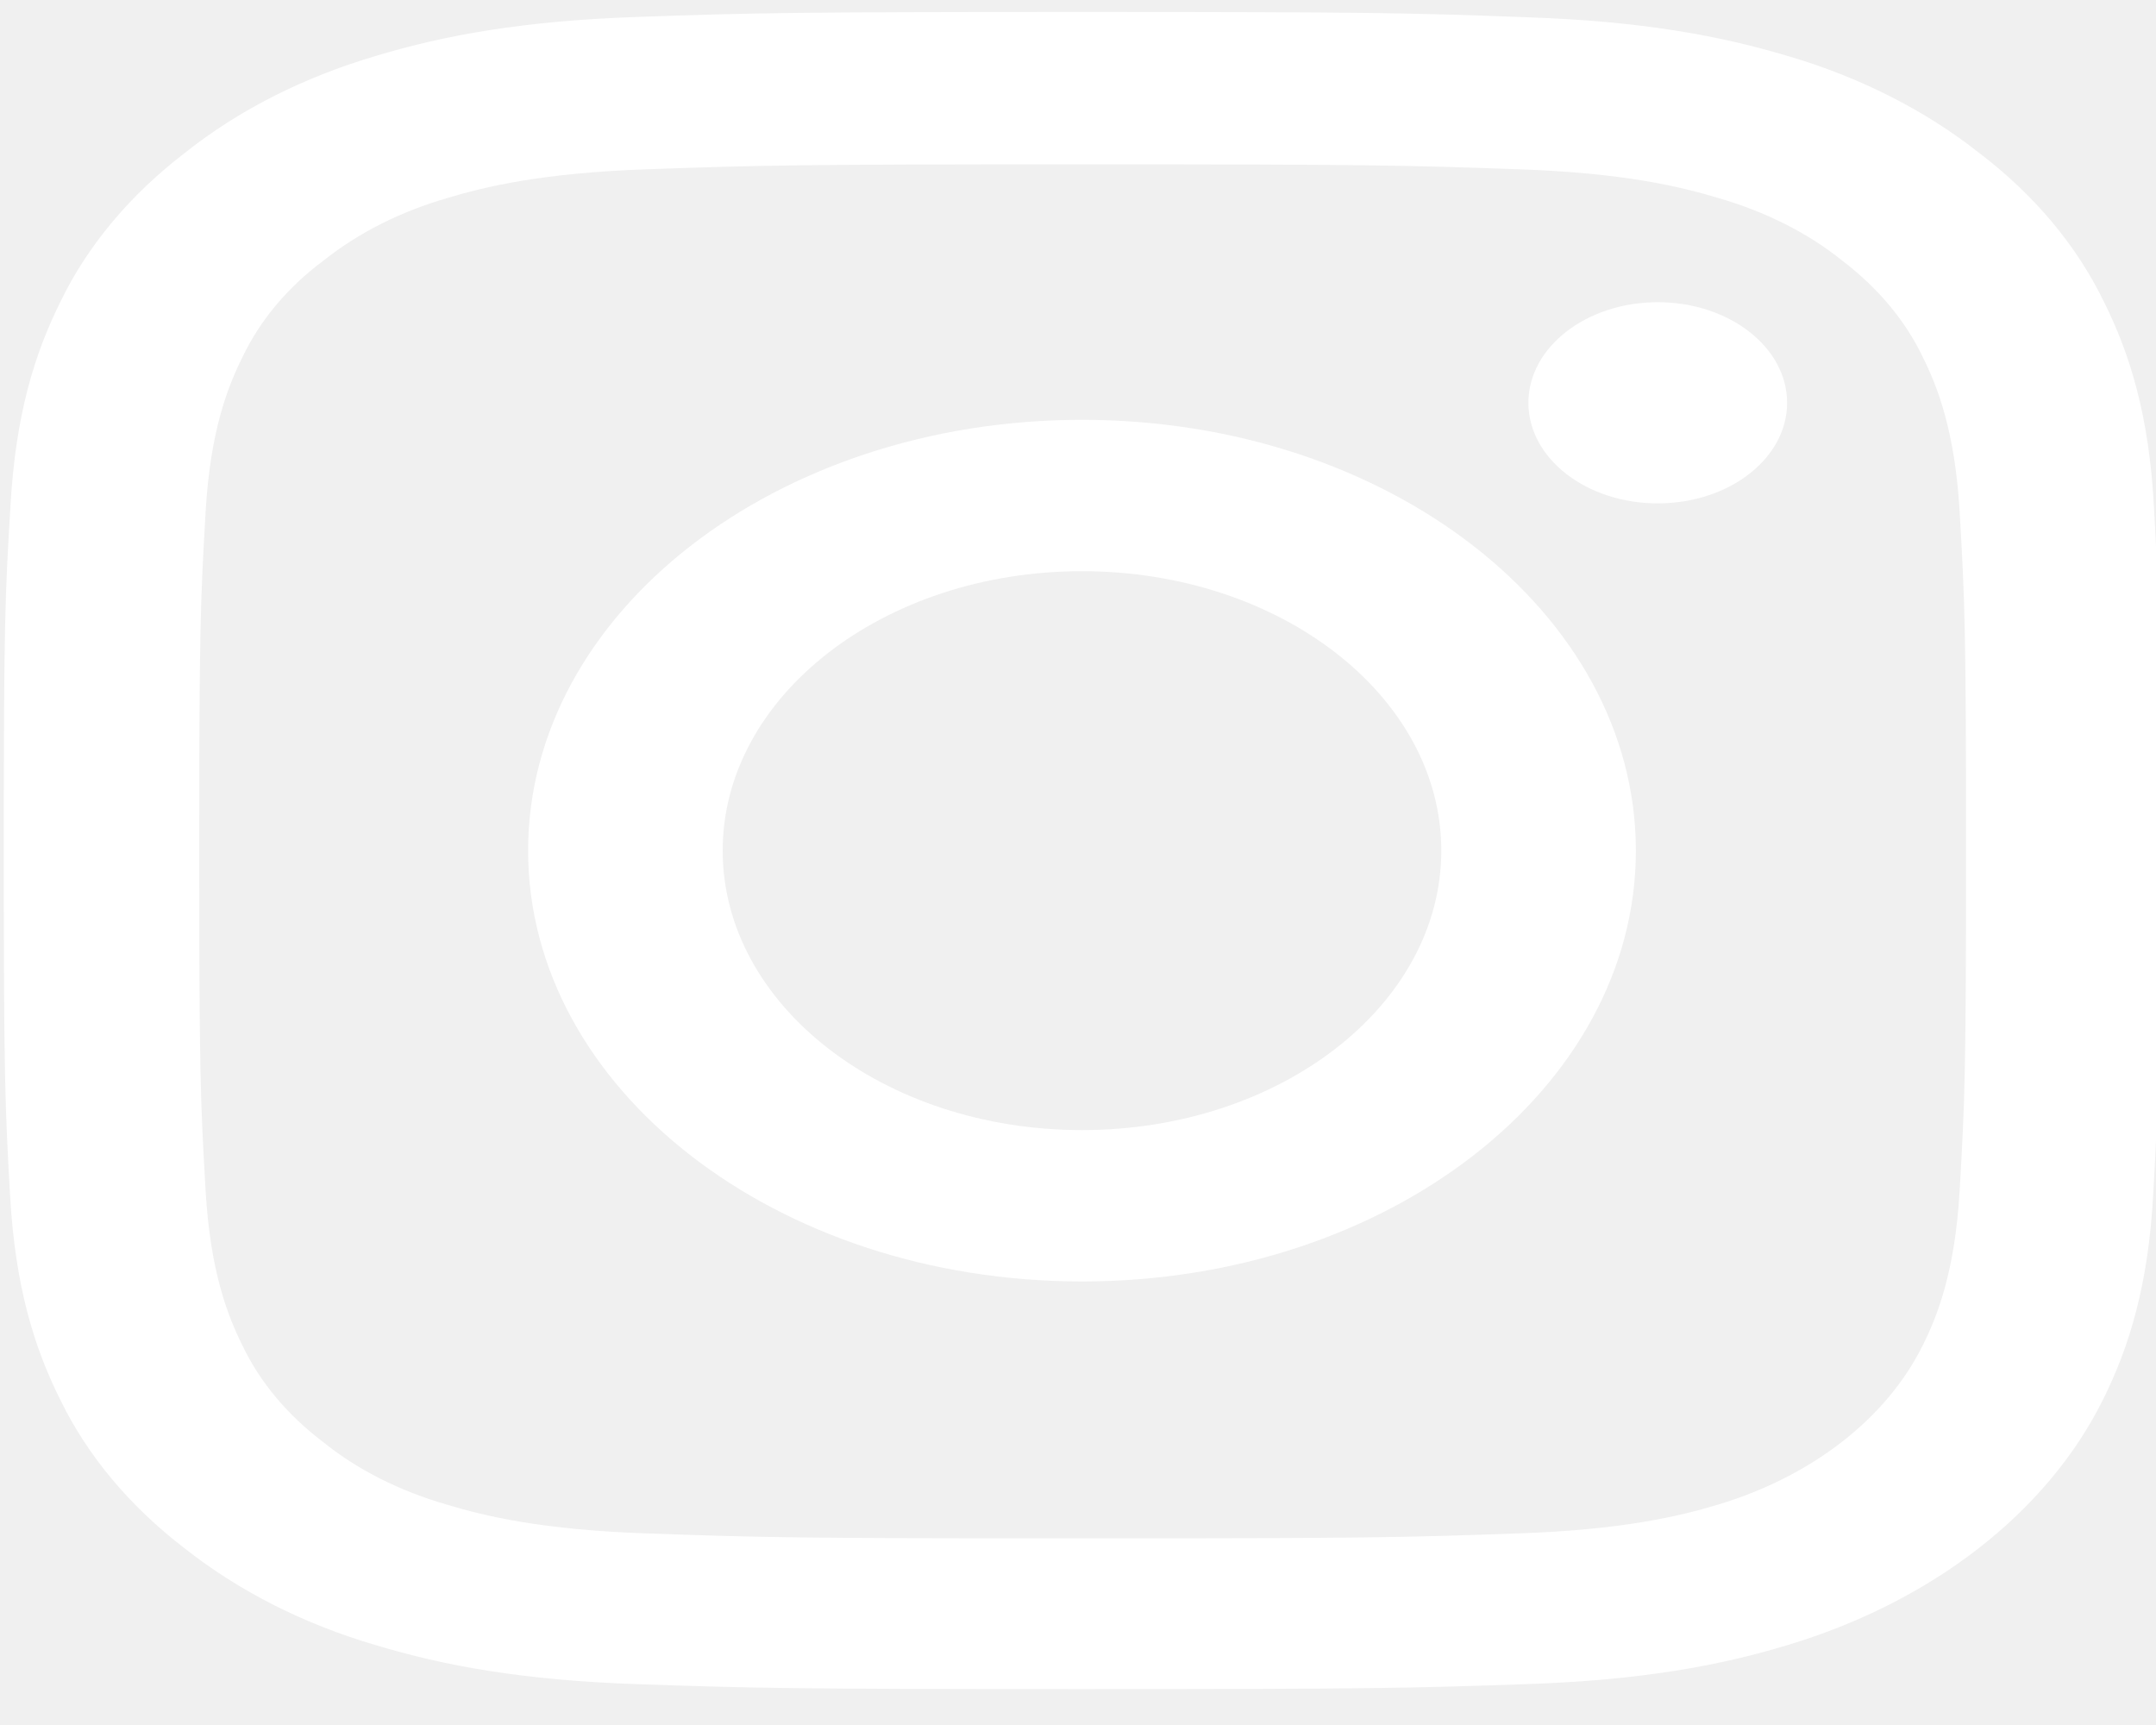
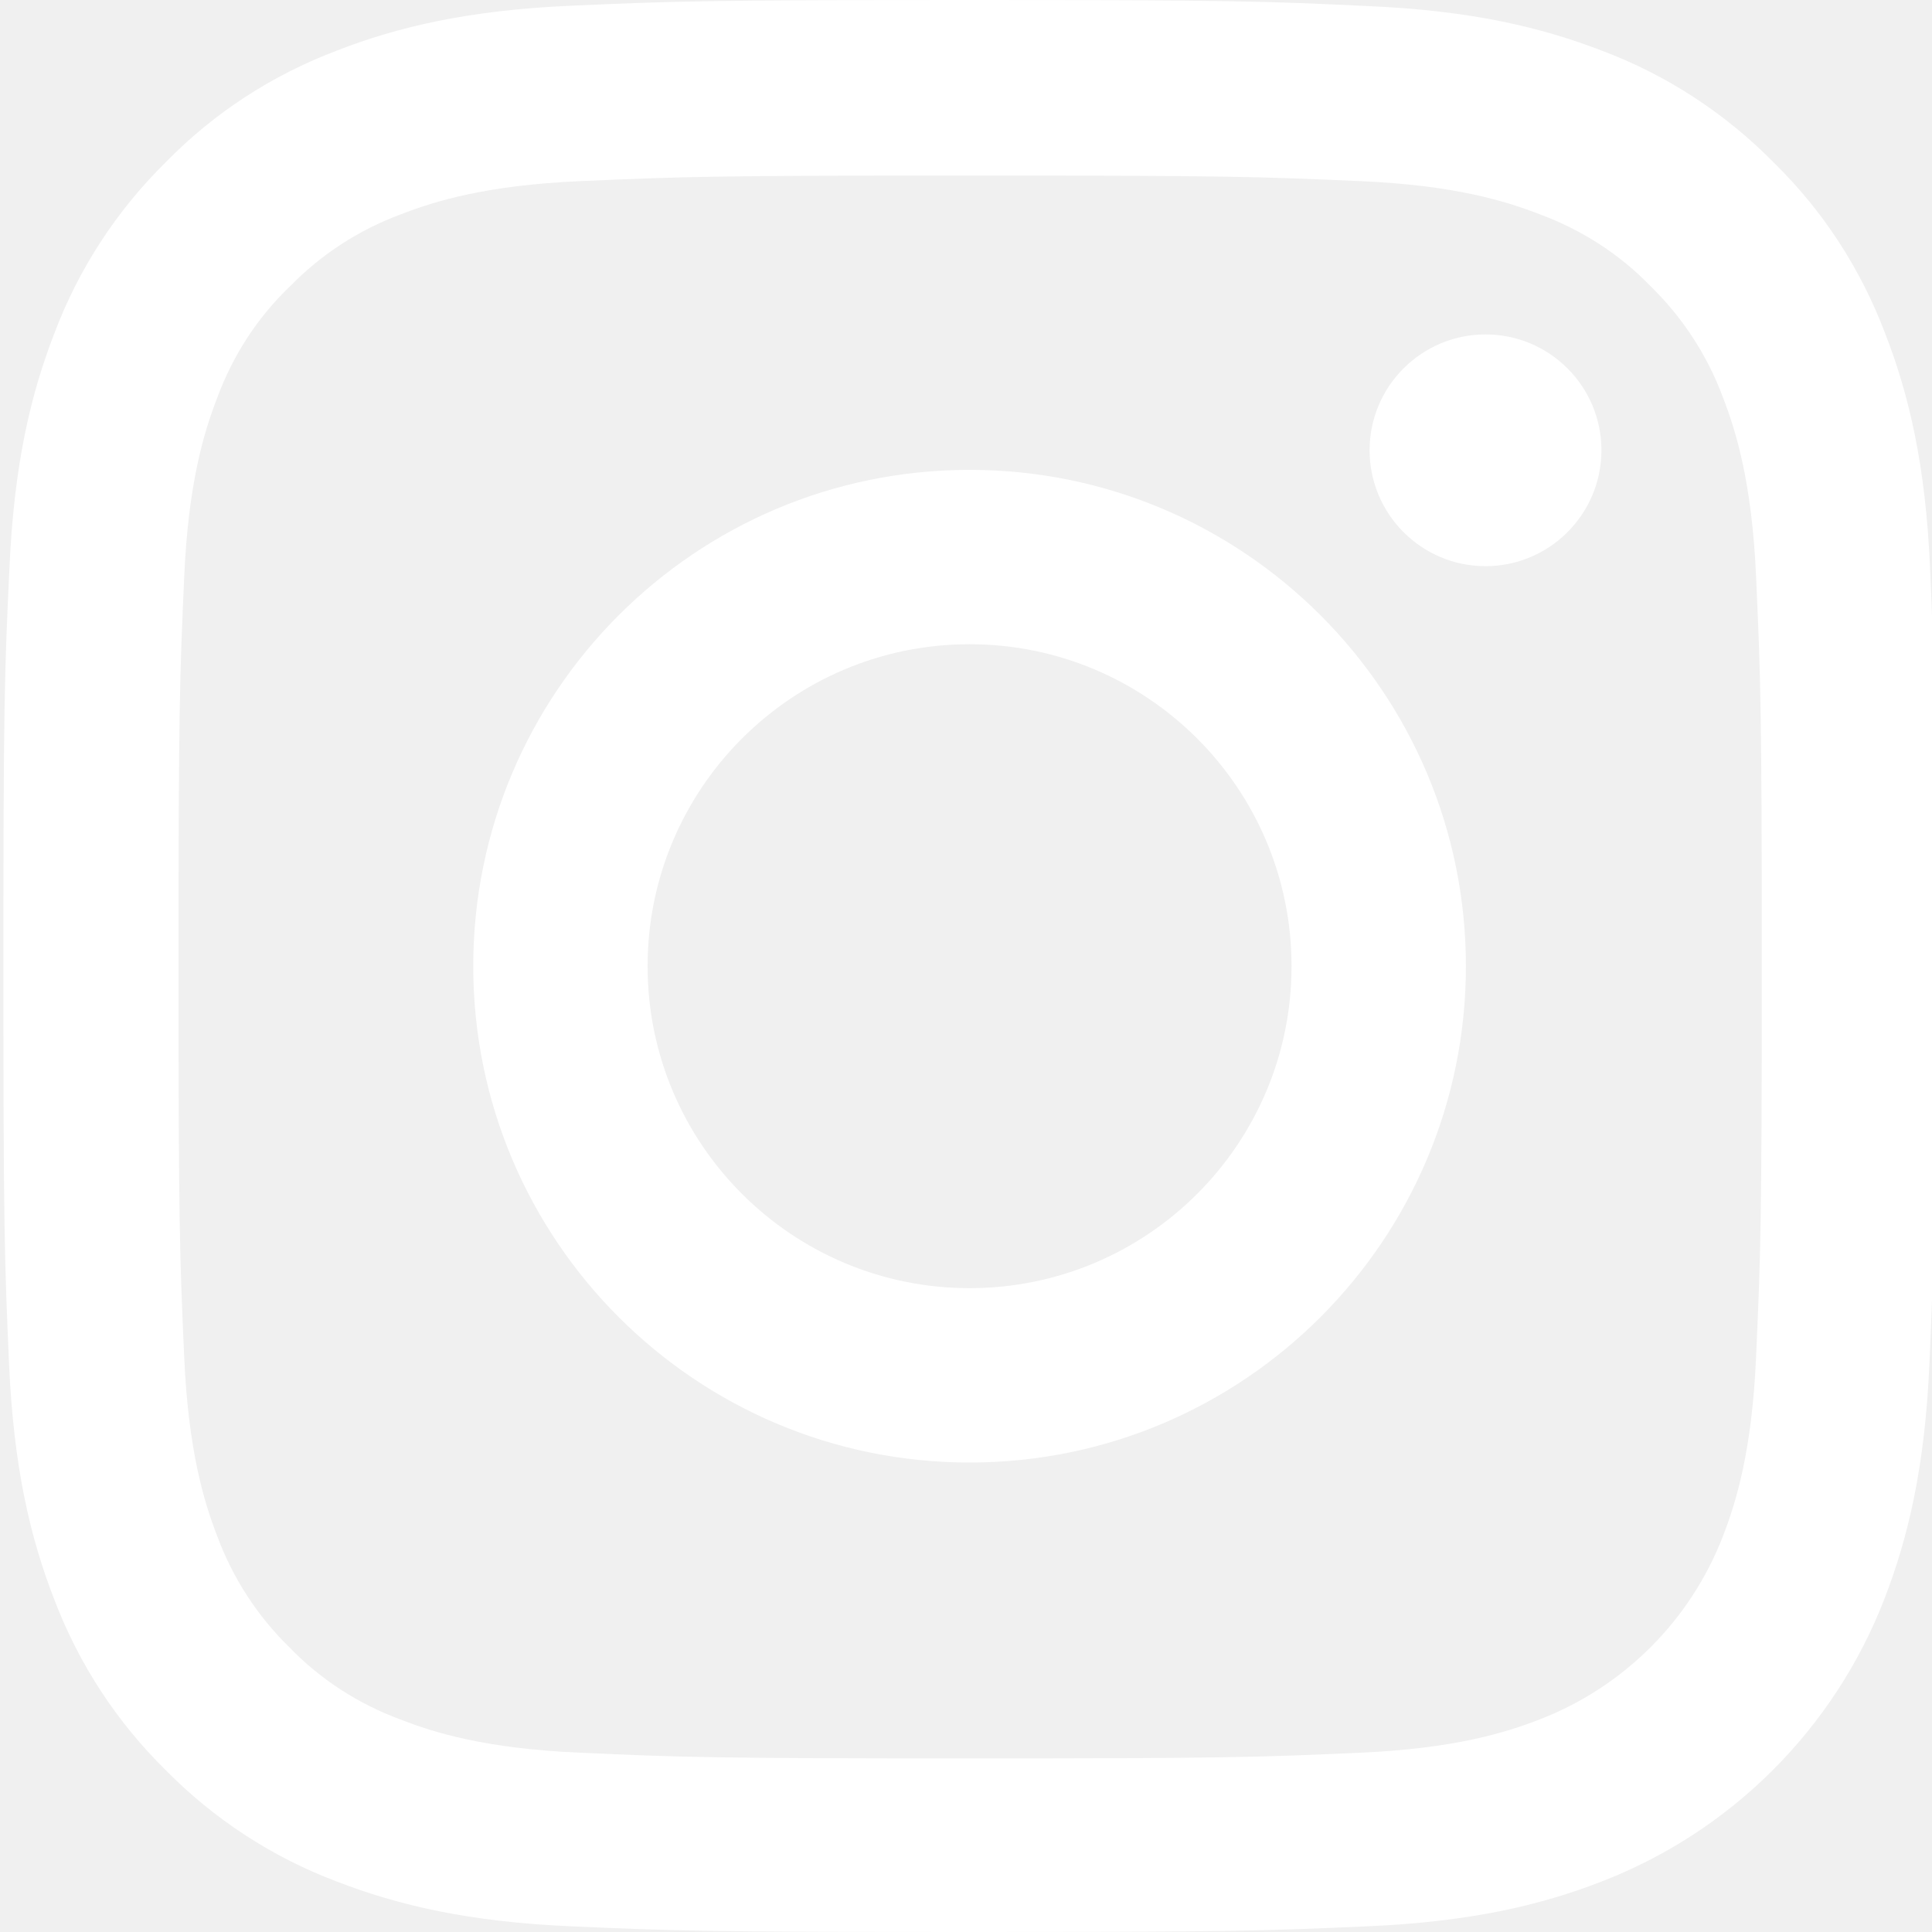
- <svg xmlns="http://www.w3.org/2000/svg" width="20" height="16" viewBox="0 0 20 16" fill="none">
+ <svg xmlns="http://www.w3.org/2000/svg" width="20" height="20" viewBox="0 0 20 20" fill="none">
  <g clip-path="url(#clip0)">
-     <path d="M19.98 4.684C19.934 3.858 19.762 3.29 19.516 2.797C19.262 2.275 18.871 1.807 18.359 1.418C17.859 1.023 17.253 0.716 16.589 0.521C15.952 0.33 15.226 0.196 14.163 0.16C13.092 0.12 12.752 0.111 10.037 0.111C7.322 0.111 6.982 0.12 5.915 0.157C4.853 0.193 4.122 0.327 3.489 0.518C2.817 0.716 2.215 1.02 1.715 1.418C1.207 1.807 0.813 2.278 0.563 2.794C0.316 3.29 0.145 3.855 0.098 4.681C0.047 5.514 0.035 5.778 0.035 7.89C0.035 10.002 0.047 10.267 0.094 11.096C0.141 11.923 0.313 12.491 0.559 12.983C0.813 13.506 1.207 13.974 1.715 14.363C2.215 14.758 2.821 15.065 3.485 15.259C4.122 15.451 4.849 15.585 5.911 15.621C6.978 15.658 7.318 15.667 10.033 15.667C12.749 15.667 13.088 15.658 14.155 15.621C15.218 15.585 15.948 15.451 16.581 15.259C17.925 14.855 18.988 14.029 19.508 12.983C19.754 12.488 19.926 11.923 19.973 11.096C20.02 10.267 20.031 10.002 20.031 7.89C20.031 5.778 20.027 5.514 19.98 4.684ZM18.179 11.036C18.136 11.795 17.972 12.206 17.836 12.479C17.5 13.157 16.808 13.694 15.937 13.956C15.585 14.062 15.054 14.19 14.081 14.223C13.026 14.26 12.71 14.269 10.041 14.269C7.373 14.269 7.052 14.26 6.001 14.223C5.024 14.19 4.497 14.062 4.145 13.956C3.712 13.831 3.317 13.634 2.997 13.375C2.665 13.123 2.411 12.819 2.25 12.482C2.114 12.209 1.95 11.795 1.907 11.039C1.86 10.218 1.848 9.972 1.848 7.896C1.848 5.821 1.86 5.572 1.907 4.754C1.95 3.995 2.114 3.584 2.25 3.311C2.411 2.974 2.665 2.667 3.001 2.417C3.325 2.159 3.716 1.962 4.149 1.837C4.501 1.731 5.032 1.603 6.005 1.57C7.06 1.533 7.377 1.524 10.045 1.524C12.717 1.524 13.034 1.533 14.085 1.57C15.062 1.603 15.589 1.731 15.941 1.837C16.374 1.962 16.769 2.159 17.089 2.417C17.421 2.67 17.675 2.974 17.836 3.311C17.972 3.584 18.136 3.998 18.179 4.754C18.226 5.575 18.238 5.821 18.238 7.896C18.238 9.972 18.226 10.215 18.179 11.036Z" fill="white" />
-     <path d="M10.037 3.894C7.201 3.894 4.899 5.684 4.899 7.89C4.899 10.097 7.201 11.886 10.037 11.886C12.874 11.886 15.175 10.097 15.175 7.89C15.175 5.684 12.874 3.894 10.037 3.894ZM10.037 10.482C8.197 10.482 6.704 9.322 6.704 7.89C6.704 6.459 8.197 5.298 10.037 5.298C11.877 5.298 13.37 6.459 13.37 7.89C13.37 9.322 11.877 10.482 10.037 10.482Z" fill="white" />
-     <path d="M16.578 3.736C16.578 4.252 16.04 4.669 15.378 4.669C14.716 4.669 14.178 4.252 14.178 3.736C14.178 3.221 14.716 2.803 15.378 2.803C16.04 2.803 16.578 3.221 16.578 3.736Z" fill="white" />
+     <path d="M19.98 5.88C19.934 4.817 19.762 4.087 19.516 3.454C19.262 2.782 18.871 2.18 18.359 1.68C17.859 1.172 17.253 0.777 16.589 0.527C15.952 0.281 15.226 0.109 14.163 0.063C13.092 0.012 12.752 0 10.037 0C7.322 0 6.982 0.012 5.915 0.059C4.853 0.105 4.122 0.277 3.489 0.523C2.817 0.777 2.215 1.168 1.715 1.68C1.207 2.18 0.813 2.786 0.563 3.45C0.316 4.087 0.145 4.813 0.098 5.876C0.047 6.947 0.035 7.287 0.035 10.002C0.035 12.717 0.047 13.057 0.094 14.124C0.141 15.187 0.313 15.917 0.559 16.55C0.813 17.222 1.207 17.824 1.715 18.324C2.215 18.832 2.821 19.227 3.485 19.477C4.122 19.723 4.849 19.895 5.911 19.941C6.978 19.988 7.318 20 10.033 20C12.749 20 13.088 19.988 14.155 19.941C15.218 19.895 15.948 19.723 16.581 19.477C17.925 18.957 18.988 17.894 19.508 16.55C19.754 15.913 19.926 15.187 19.973 14.124C20.02 13.057 20.031 12.717 20.031 10.002C20.031 7.287 20.027 6.947 19.98 5.88ZM18.179 14.046C18.136 15.023 17.972 15.55 17.836 15.902C17.5 16.773 16.808 17.464 15.937 17.8C15.585 17.937 15.054 18.101 14.081 18.144C13.026 18.191 12.71 18.203 10.041 18.203C7.373 18.203 7.052 18.191 6.001 18.144C5.024 18.101 4.497 17.937 4.145 17.8C3.712 17.64 3.317 17.386 2.997 17.054C2.665 16.73 2.411 16.339 2.25 15.905C2.114 15.554 1.95 15.023 1.907 14.05C1.86 12.995 1.848 12.678 1.848 10.01C1.848 7.341 1.86 7.021 1.907 5.97C1.95 4.993 2.114 4.466 2.25 4.114C2.411 3.68 2.665 3.286 3.001 2.965C3.325 2.633 3.716 2.379 4.149 2.219C4.501 2.082 5.032 1.918 6.005 1.875C7.06 1.829 7.377 1.817 10.045 1.817C12.717 1.817 13.034 1.829 14.085 1.875C15.062 1.918 15.589 2.082 15.941 2.219C16.374 2.379 16.769 2.633 17.089 2.965C17.421 3.29 17.675 3.68 17.836 4.114C17.972 4.466 18.136 4.997 18.179 5.97C18.226 7.025 18.238 7.341 18.238 10.01C18.238 12.678 18.226 12.991 18.179 14.046Z" fill="white" />
+     <path d="M10.037 4.864C7.201 4.864 4.899 7.165 4.899 10.002C4.899 12.838 7.201 15.14 10.037 15.14C12.874 15.14 15.175 12.838 15.175 10.002C15.175 7.165 12.874 4.864 10.037 4.864ZM10.037 13.335C8.197 13.335 6.704 11.842 6.704 10.002C6.704 8.162 8.197 6.669 10.037 6.669C11.877 6.669 13.37 8.162 13.37 10.002C13.37 11.842 11.877 13.335 10.037 13.335Z" fill="white" />
+     <path d="M16.578 4.661C16.578 5.323 16.04 5.861 15.378 5.861C14.716 5.861 14.178 5.323 14.178 4.661C14.178 3.999 14.716 3.462 15.378 3.462C16.04 3.462 16.578 3.999 16.578 4.661Z" fill="white" />
  </g>
  <defs>
    <clipPath id="clip0">
-       <rect width="20" height="15.556" fill="white" transform="translate(0 0.111084)" />
+       <rect width="20" height="20" fill="white" />
    </clipPath>
  </defs>
</svg>
